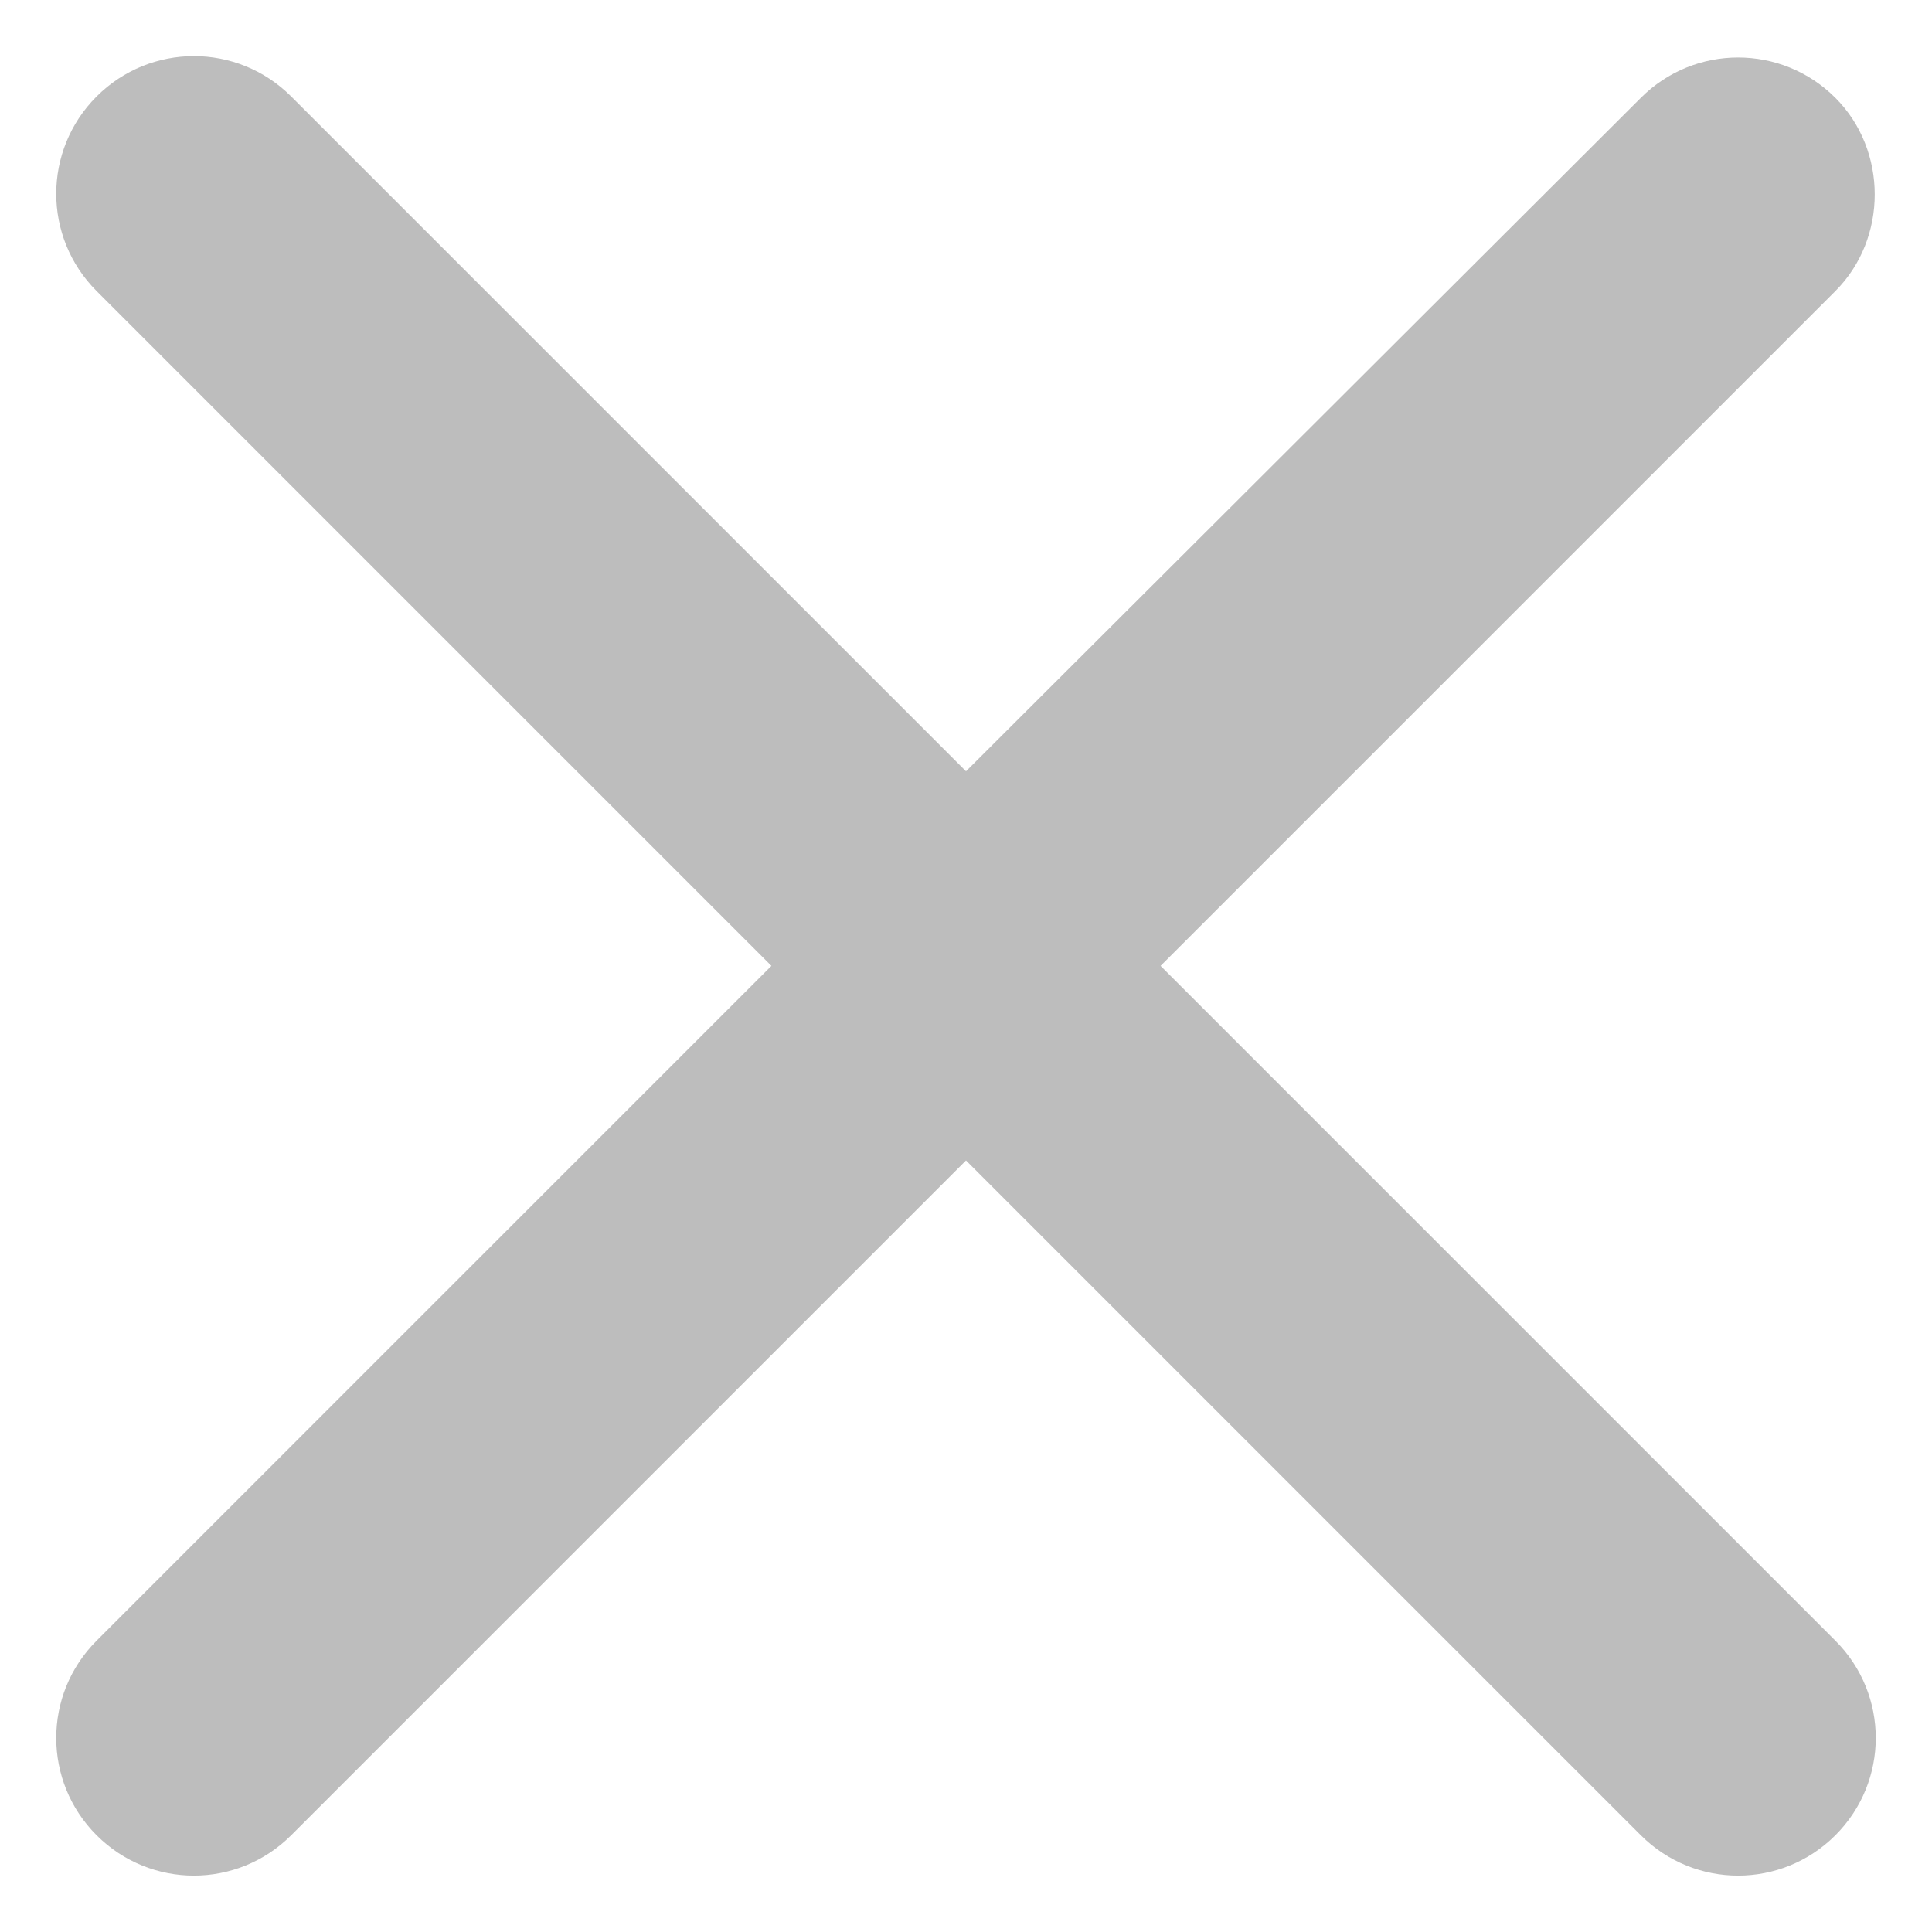
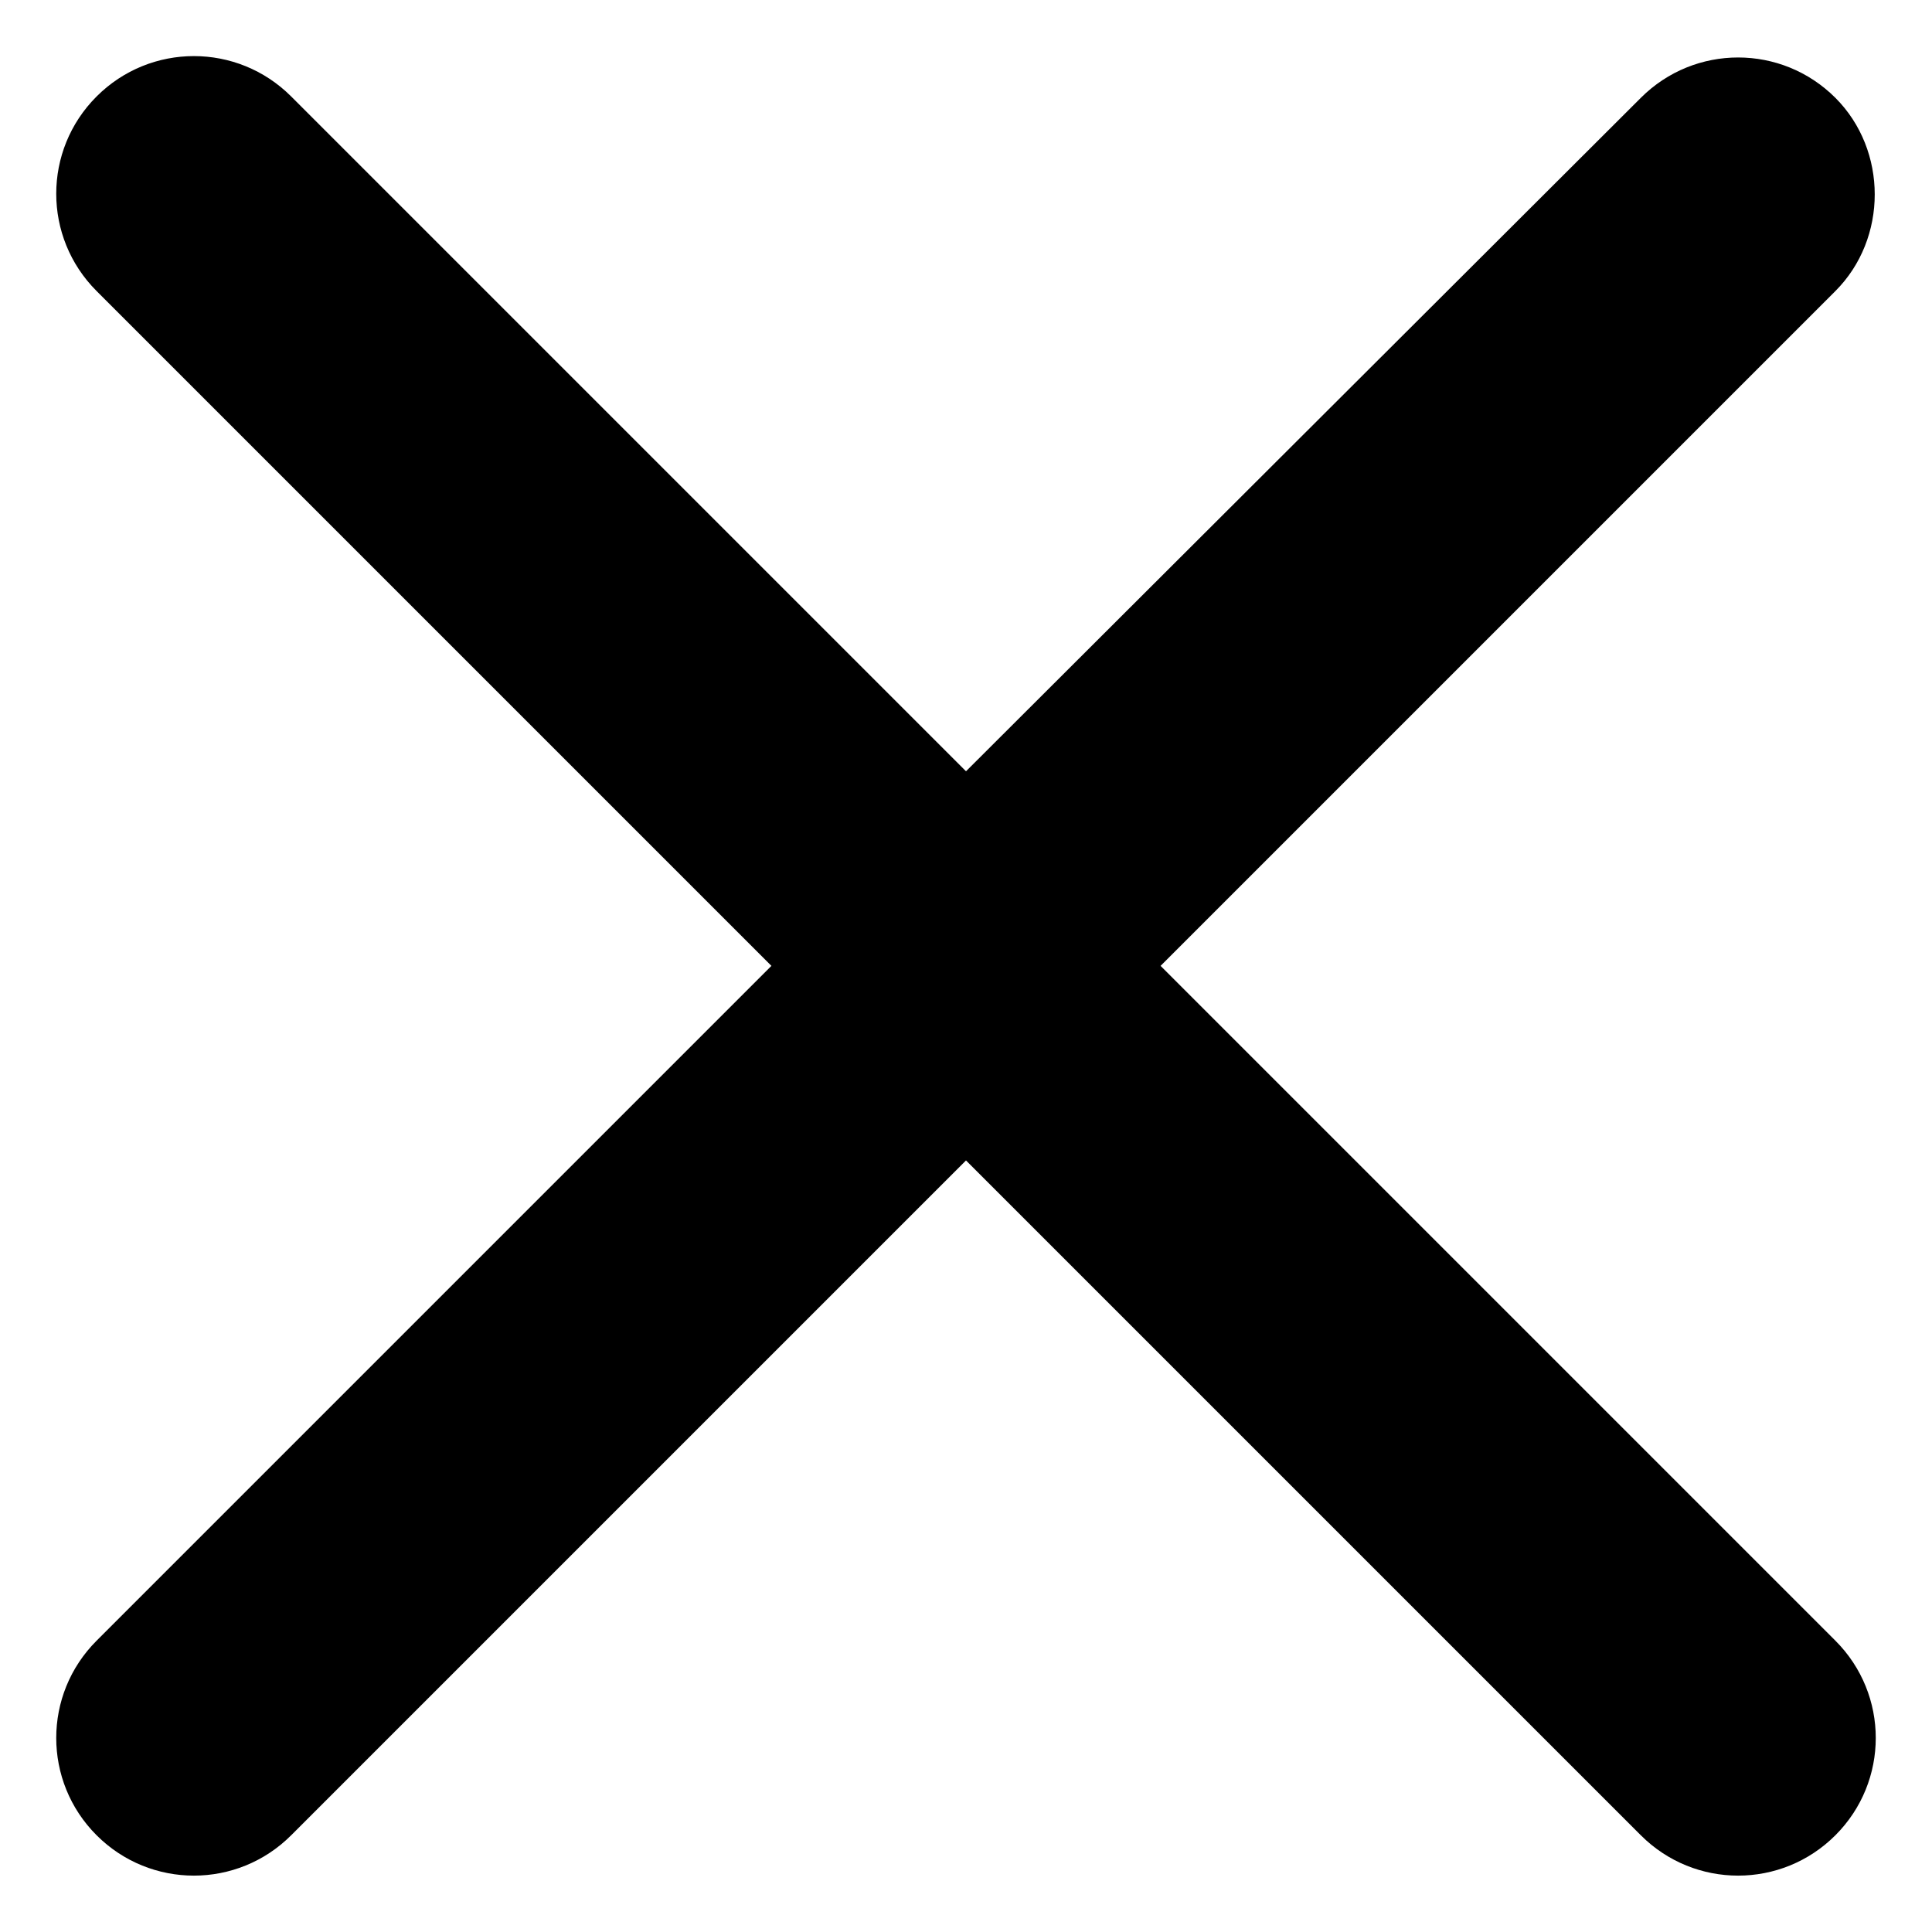
- <svg xmlns="http://www.w3.org/2000/svg" width="14" height="14" viewBox="0 0 14 14" fill="none">
-   <path d="M13.3 0.709C12.91 0.319 12.28 0.319 11.89 0.709L7 5.589L2.11 0.699C1.72 0.309 1.09 0.309 0.7 0.699C0.31 1.089 0.31 1.719 0.7 2.109L5.59 6.999L0.7 11.889C0.31 12.279 0.31 12.909 0.7 13.299C1.09 13.689 1.72 13.689 2.11 13.299L7 8.409L11.89 13.299C12.28 13.689 12.91 13.689 13.3 13.299C13.69 12.909 13.69 12.279 13.3 11.889L8.41 6.999L13.3 2.109C13.68 1.729 13.68 1.089 13.3 0.709Z" fill="#BDBDBD" />
+ <svg xmlns="http://www.w3.org/2000/svg" width="14" height="14" viewBox="0 0 14 14" fill="currentColor">
+   <path d="M13.3 0.709C12.91 0.319 12.28 0.319 11.89 0.709L7 5.589L2.11 0.699C1.72 0.309 1.09 0.309 0.7 0.699C0.31 1.089 0.31 1.719 0.7 2.109L5.59 6.999L0.7 11.889C0.31 12.279 0.31 12.909 0.7 13.299C1.09 13.689 1.72 13.689 2.11 13.299L7 8.409L11.89 13.299C12.28 13.689 12.91 13.689 13.3 13.299C13.69 12.909 13.69 12.279 13.3 11.889L8.41 6.999L13.3 2.109C13.68 1.729 13.68 1.089 13.3 0.709Z" />
</svg>
